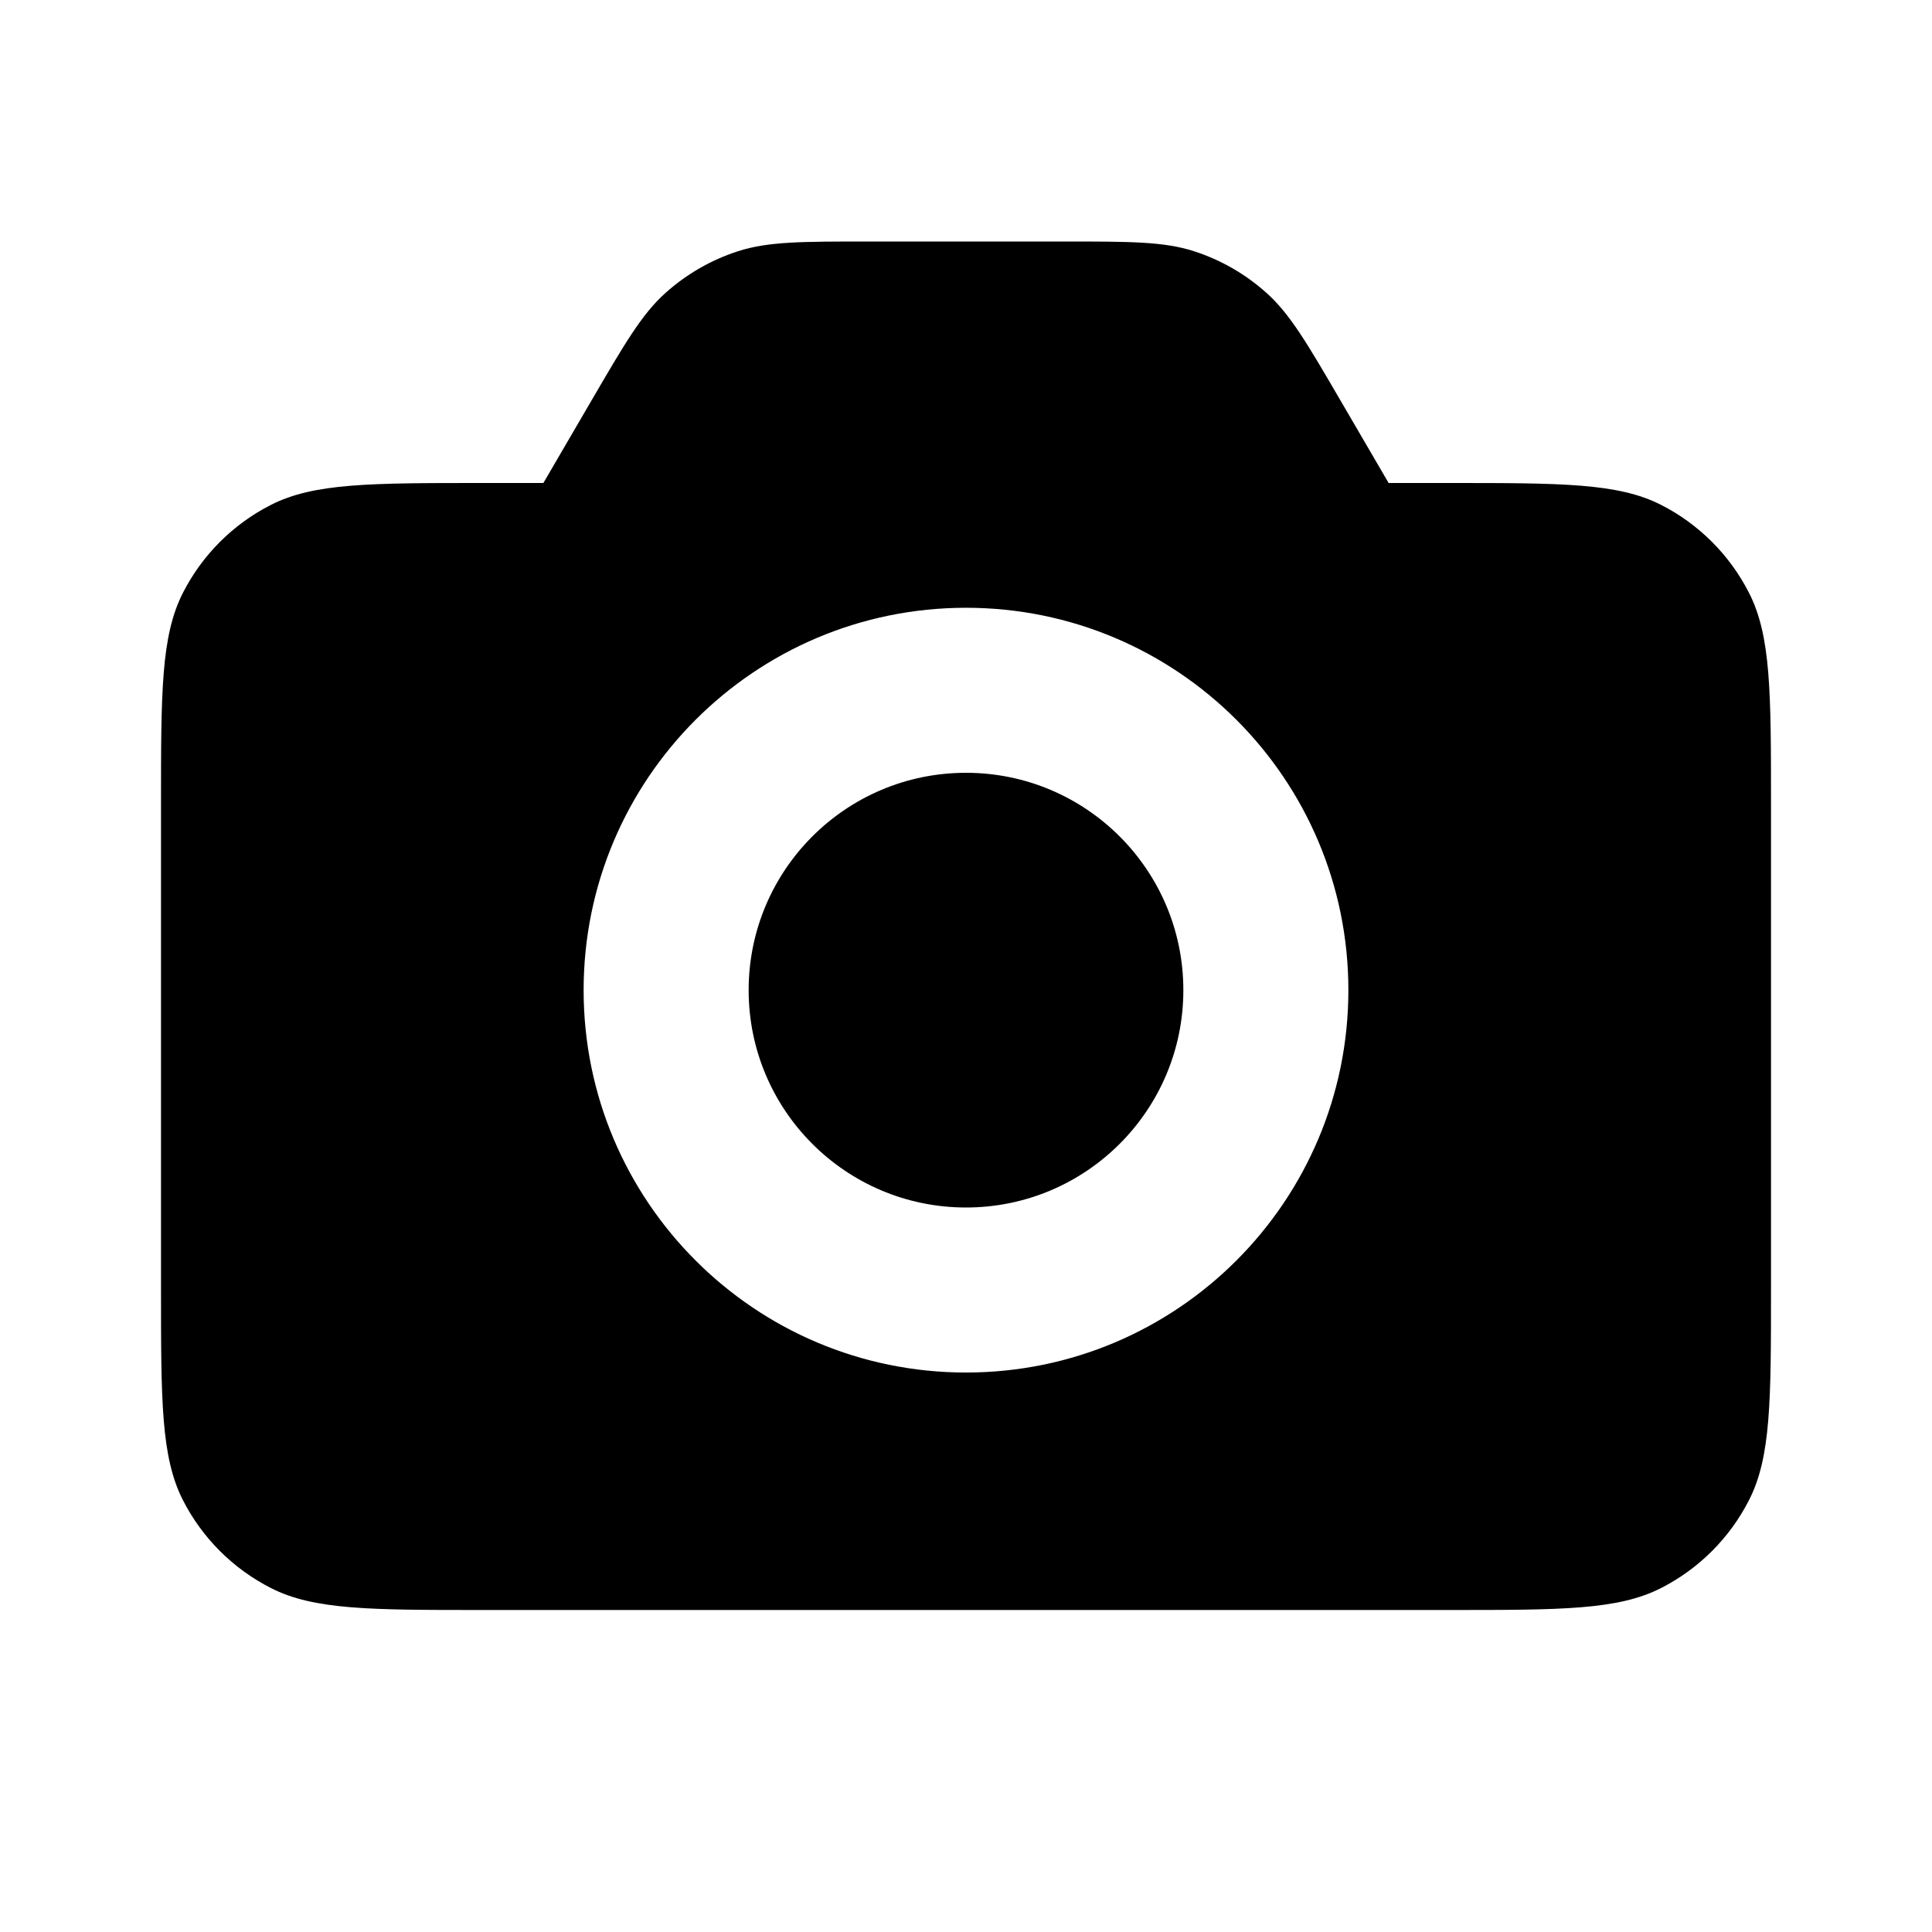
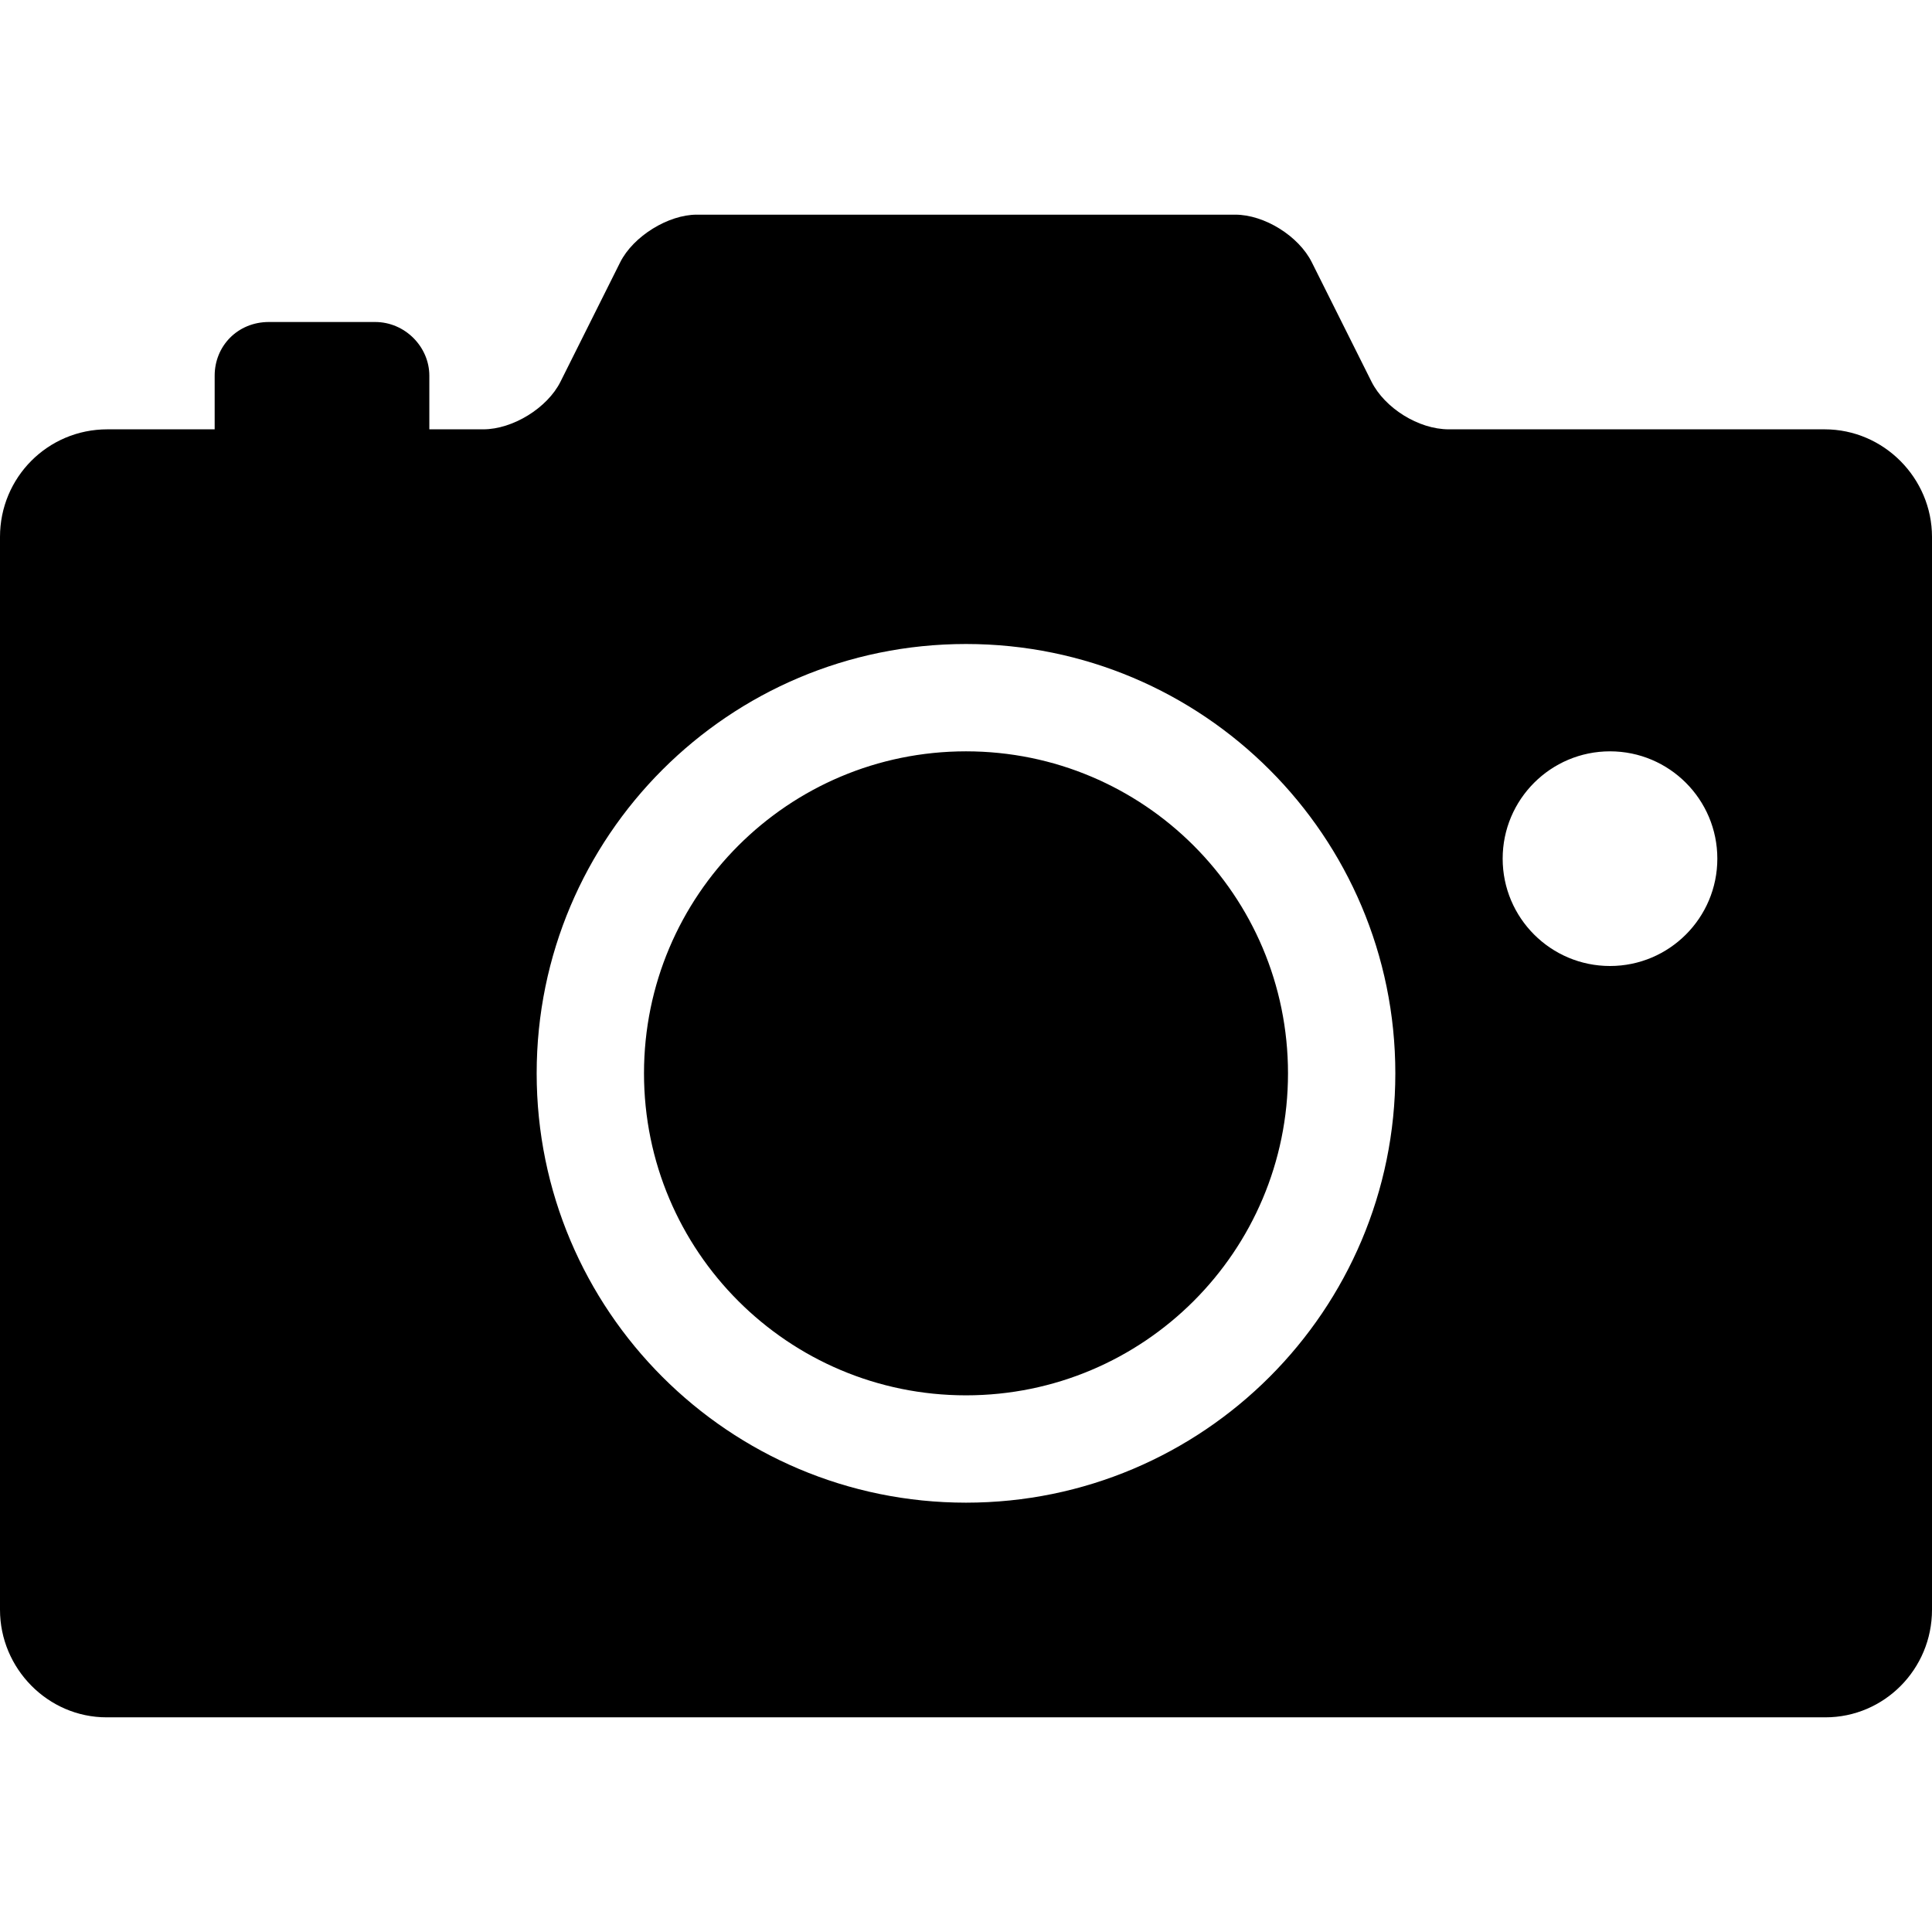
- <svg xmlns="http://www.w3.org/2000/svg" width="800px" height="800px" viewBox="0 0 24 24" fill="none">
-   <path fill-rule="evenodd" clip-rule="evenodd" d="M7.342 4.985c.422-.724.633-1.085.927-1.348a2.5 2.5 0 0 1 .898-.516C9.542 3 9.96 3 10.797 3h2.405c.838 0 1.256 0 1.631.121a2.5 2.5 0 0 1 .898.516c.294.263.505.624.927 1.348L17.25 6H18c1.4 0 2.1 0 2.635.272a2.5 2.5 0 0 1 1.092 1.093C22 7.9 22 8.6 22 10v6c0 1.4 0 2.1-.273 2.635a2.5 2.5 0 0 1-1.092 1.092C20.1 20 19.4 20 18 20H6c-1.4 0-2.1 0-2.635-.273a2.5 2.5 0 0 1-1.093-1.092C2 18.1 2 17.4 2 16v-6c0-1.4 0-2.1.272-2.635a2.5 2.5 0 0 1 1.093-1.093C3.9 6 4.6 6 6 6h.75l.592-1.015zM12 17.05a4.75 4.75 0 1 0 0-9.5 4.75 4.75 0 0 0 0 9.5zm2.7-4.75a2.7 2.7 0 1 1-5.4 0 2.7 2.7 0 0 1 5.4 0z" fill="#000000" />
+ <svg xmlns="http://www.w3.org/2000/svg" width="800px" height="800px" viewBox="0 -2 18 18">
+   <path fill="#000000" fill-rule="evenodd" d="M611,248.002 C611,247.449 611.444,247 612,247 L615.502,247 C615.777,247 616.1,246.801 616.222,246.556 L616.778,245.444 C616.901,245.199 617.228,245 617.491,245 L622.509,245 C622.78,245 623.1,245.199 623.222,245.444 L623.778,246.556 C623.901,246.801 624.215,247 624.498,247 L628,247 C628.552,247 629,247.456 629,248.002 L629,257.998 C629,258.551 628.555,259 628.007,259 L611.993,259 C611.445,259 611,258.544 611,257.998 L611,248.002 Z M620,257 C622.209,257 624,255.209 624,253 C624,250.791 622.209,249 620,249 C617.791,249 616,250.791 616,253 C616,255.209 617.791,257 620,257 Z M620,256 C621.657,256 623,254.657 623,253 C623,251.343 621.657,250 620,250 C618.343,250 617,251.343 617,253 C617,254.657 618.343,256 620,256 Z M626,252 C626.552,252 627,251.552 627,251 C627,250.448 626.552,250 626,250 C625.448,250 625,250.448 625,251 C625,251.552 625.448,252 626,252 Z M613,246.5 C613,246.224 613.214,246 613.505,246 L614.495,246 C614.774,246 615,246.232 615,246.5 L615,247 L613,247 L613,246.5 Z" transform="translate(-611 -245)" />
</svg>
